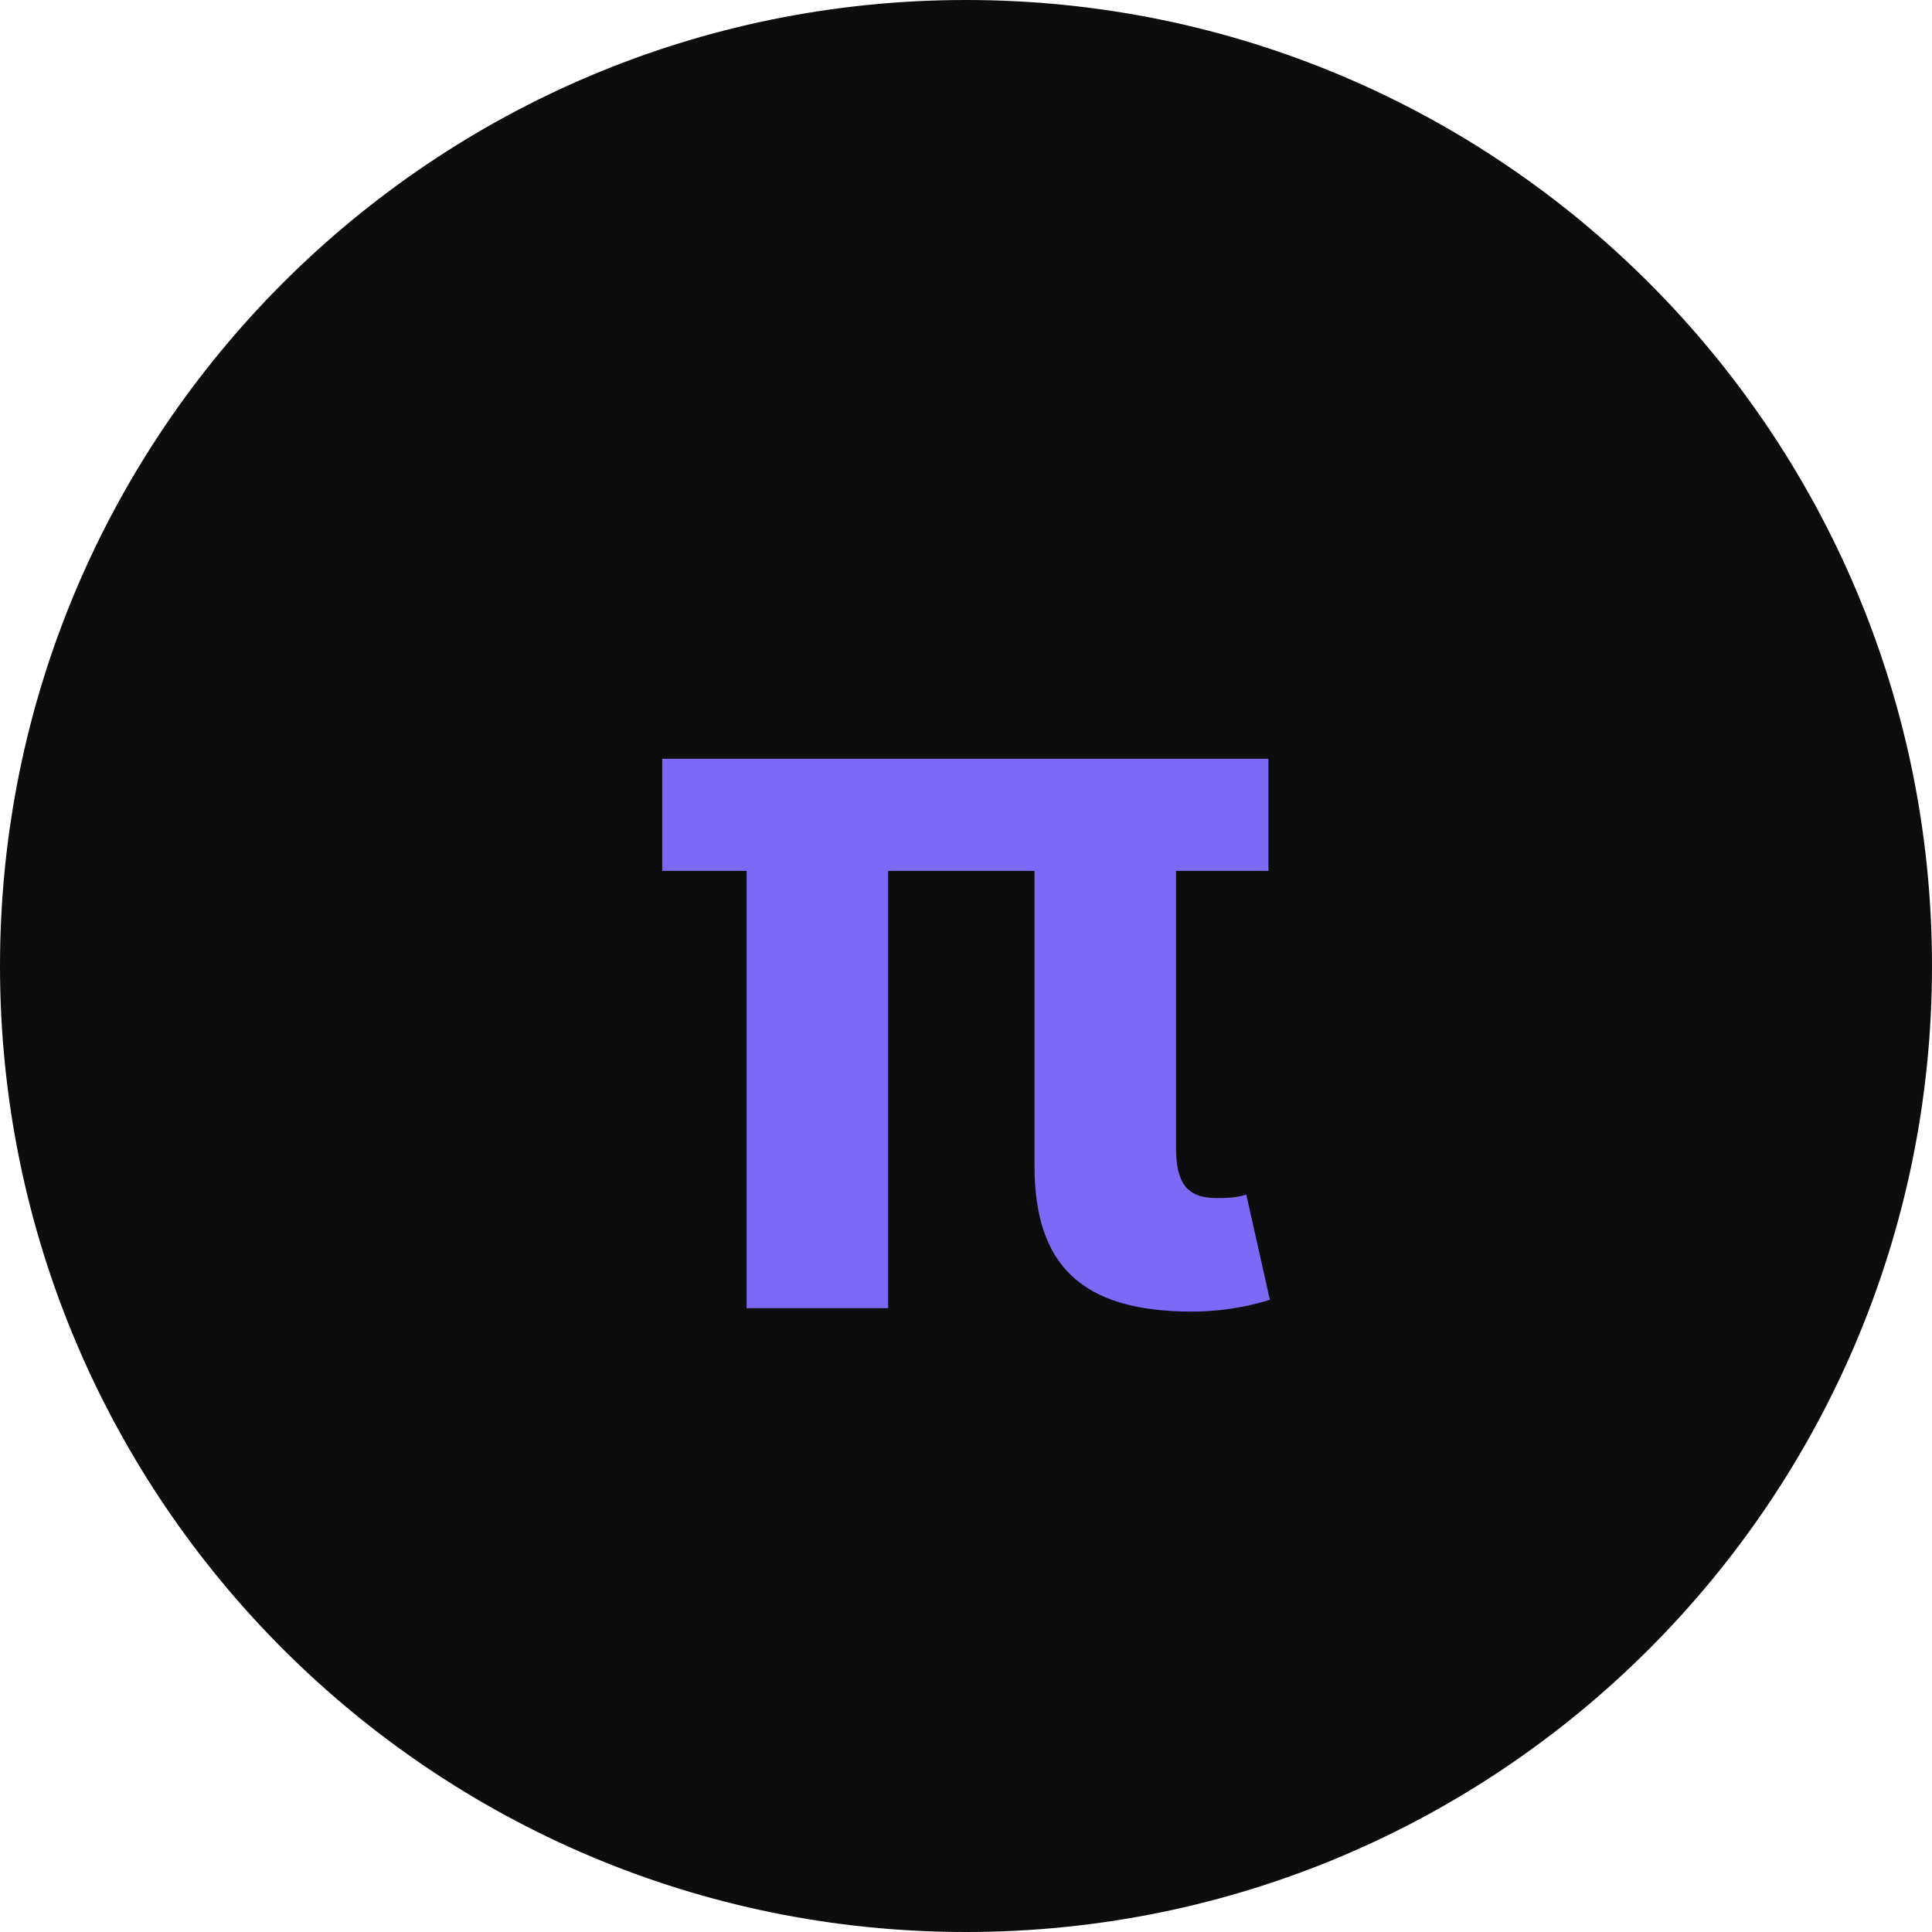
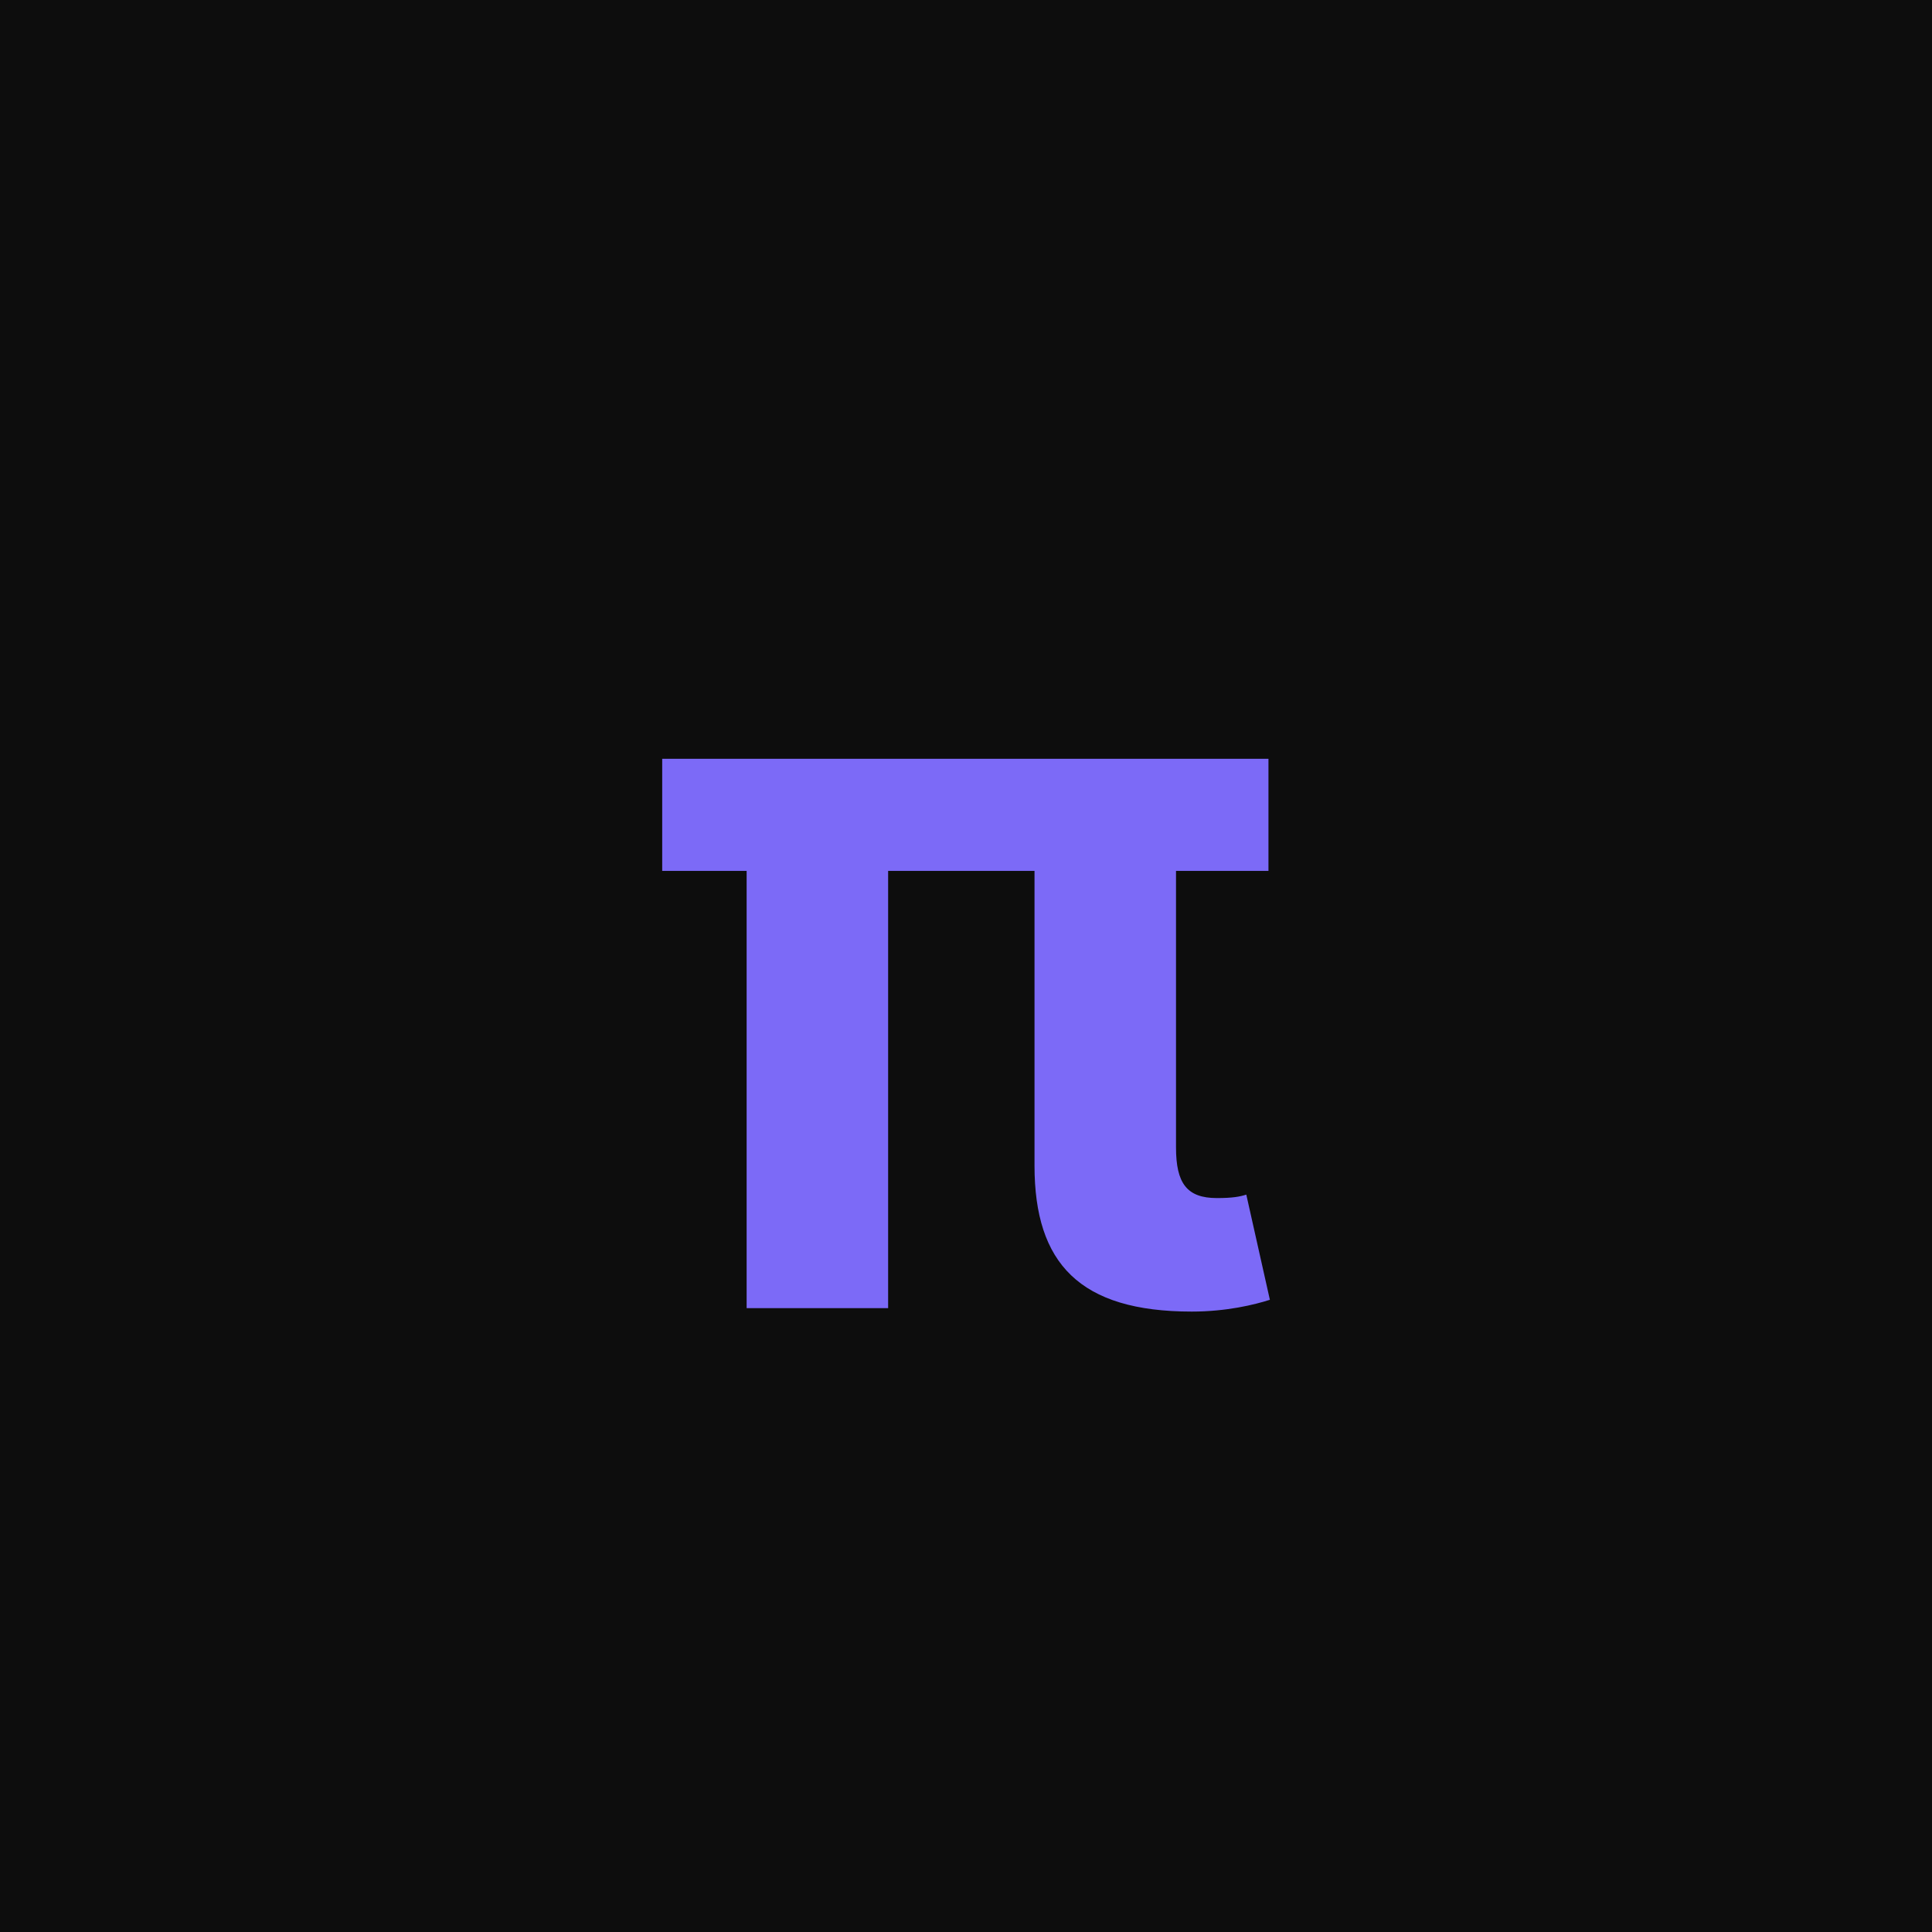
<svg xmlns="http://www.w3.org/2000/svg" viewBox="0 0 192 192">
-   <circle cx="96" cy="96" r="96" fill="#0d0d0d" />
+   <rect x="0" y="0" width="192" height="192" fill="#0d0d0d" />
  <text x="96" y="130" font-family="-apple-system, BlinkMacSystemFont, serif" font-size="100" font-weight="700" text-anchor="middle" fill="#7c6af7">π</text>
</svg>
